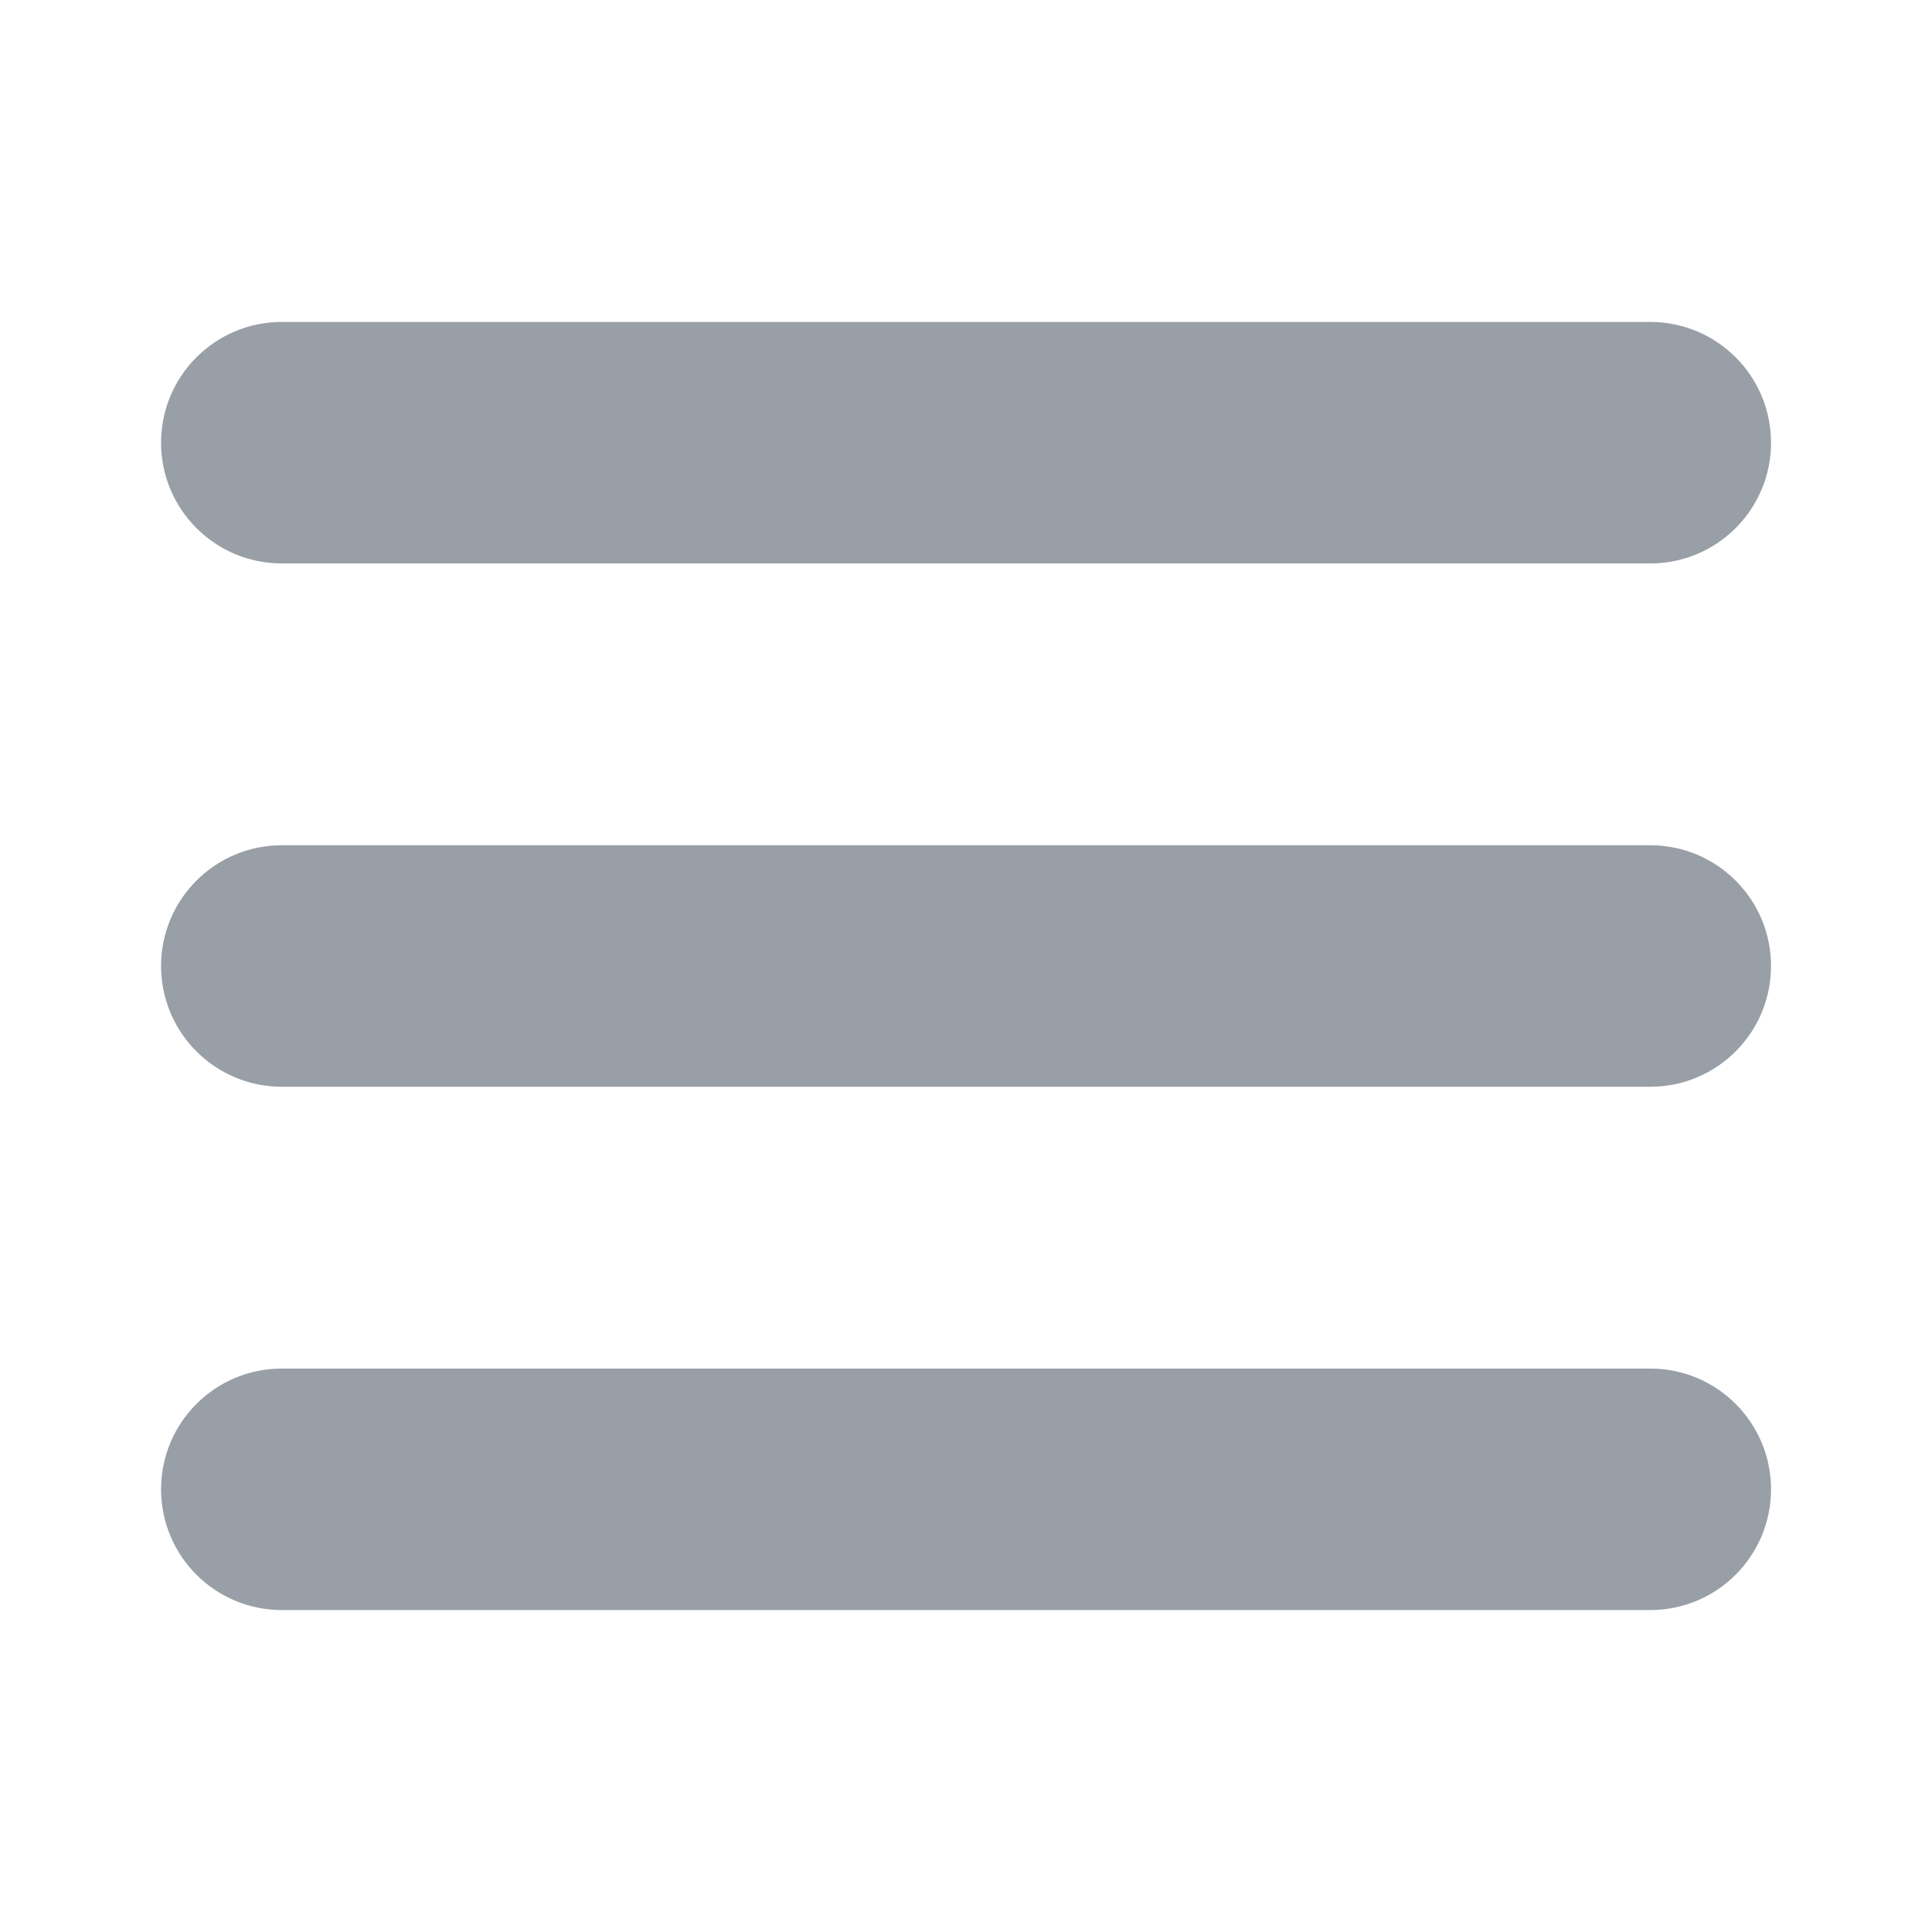
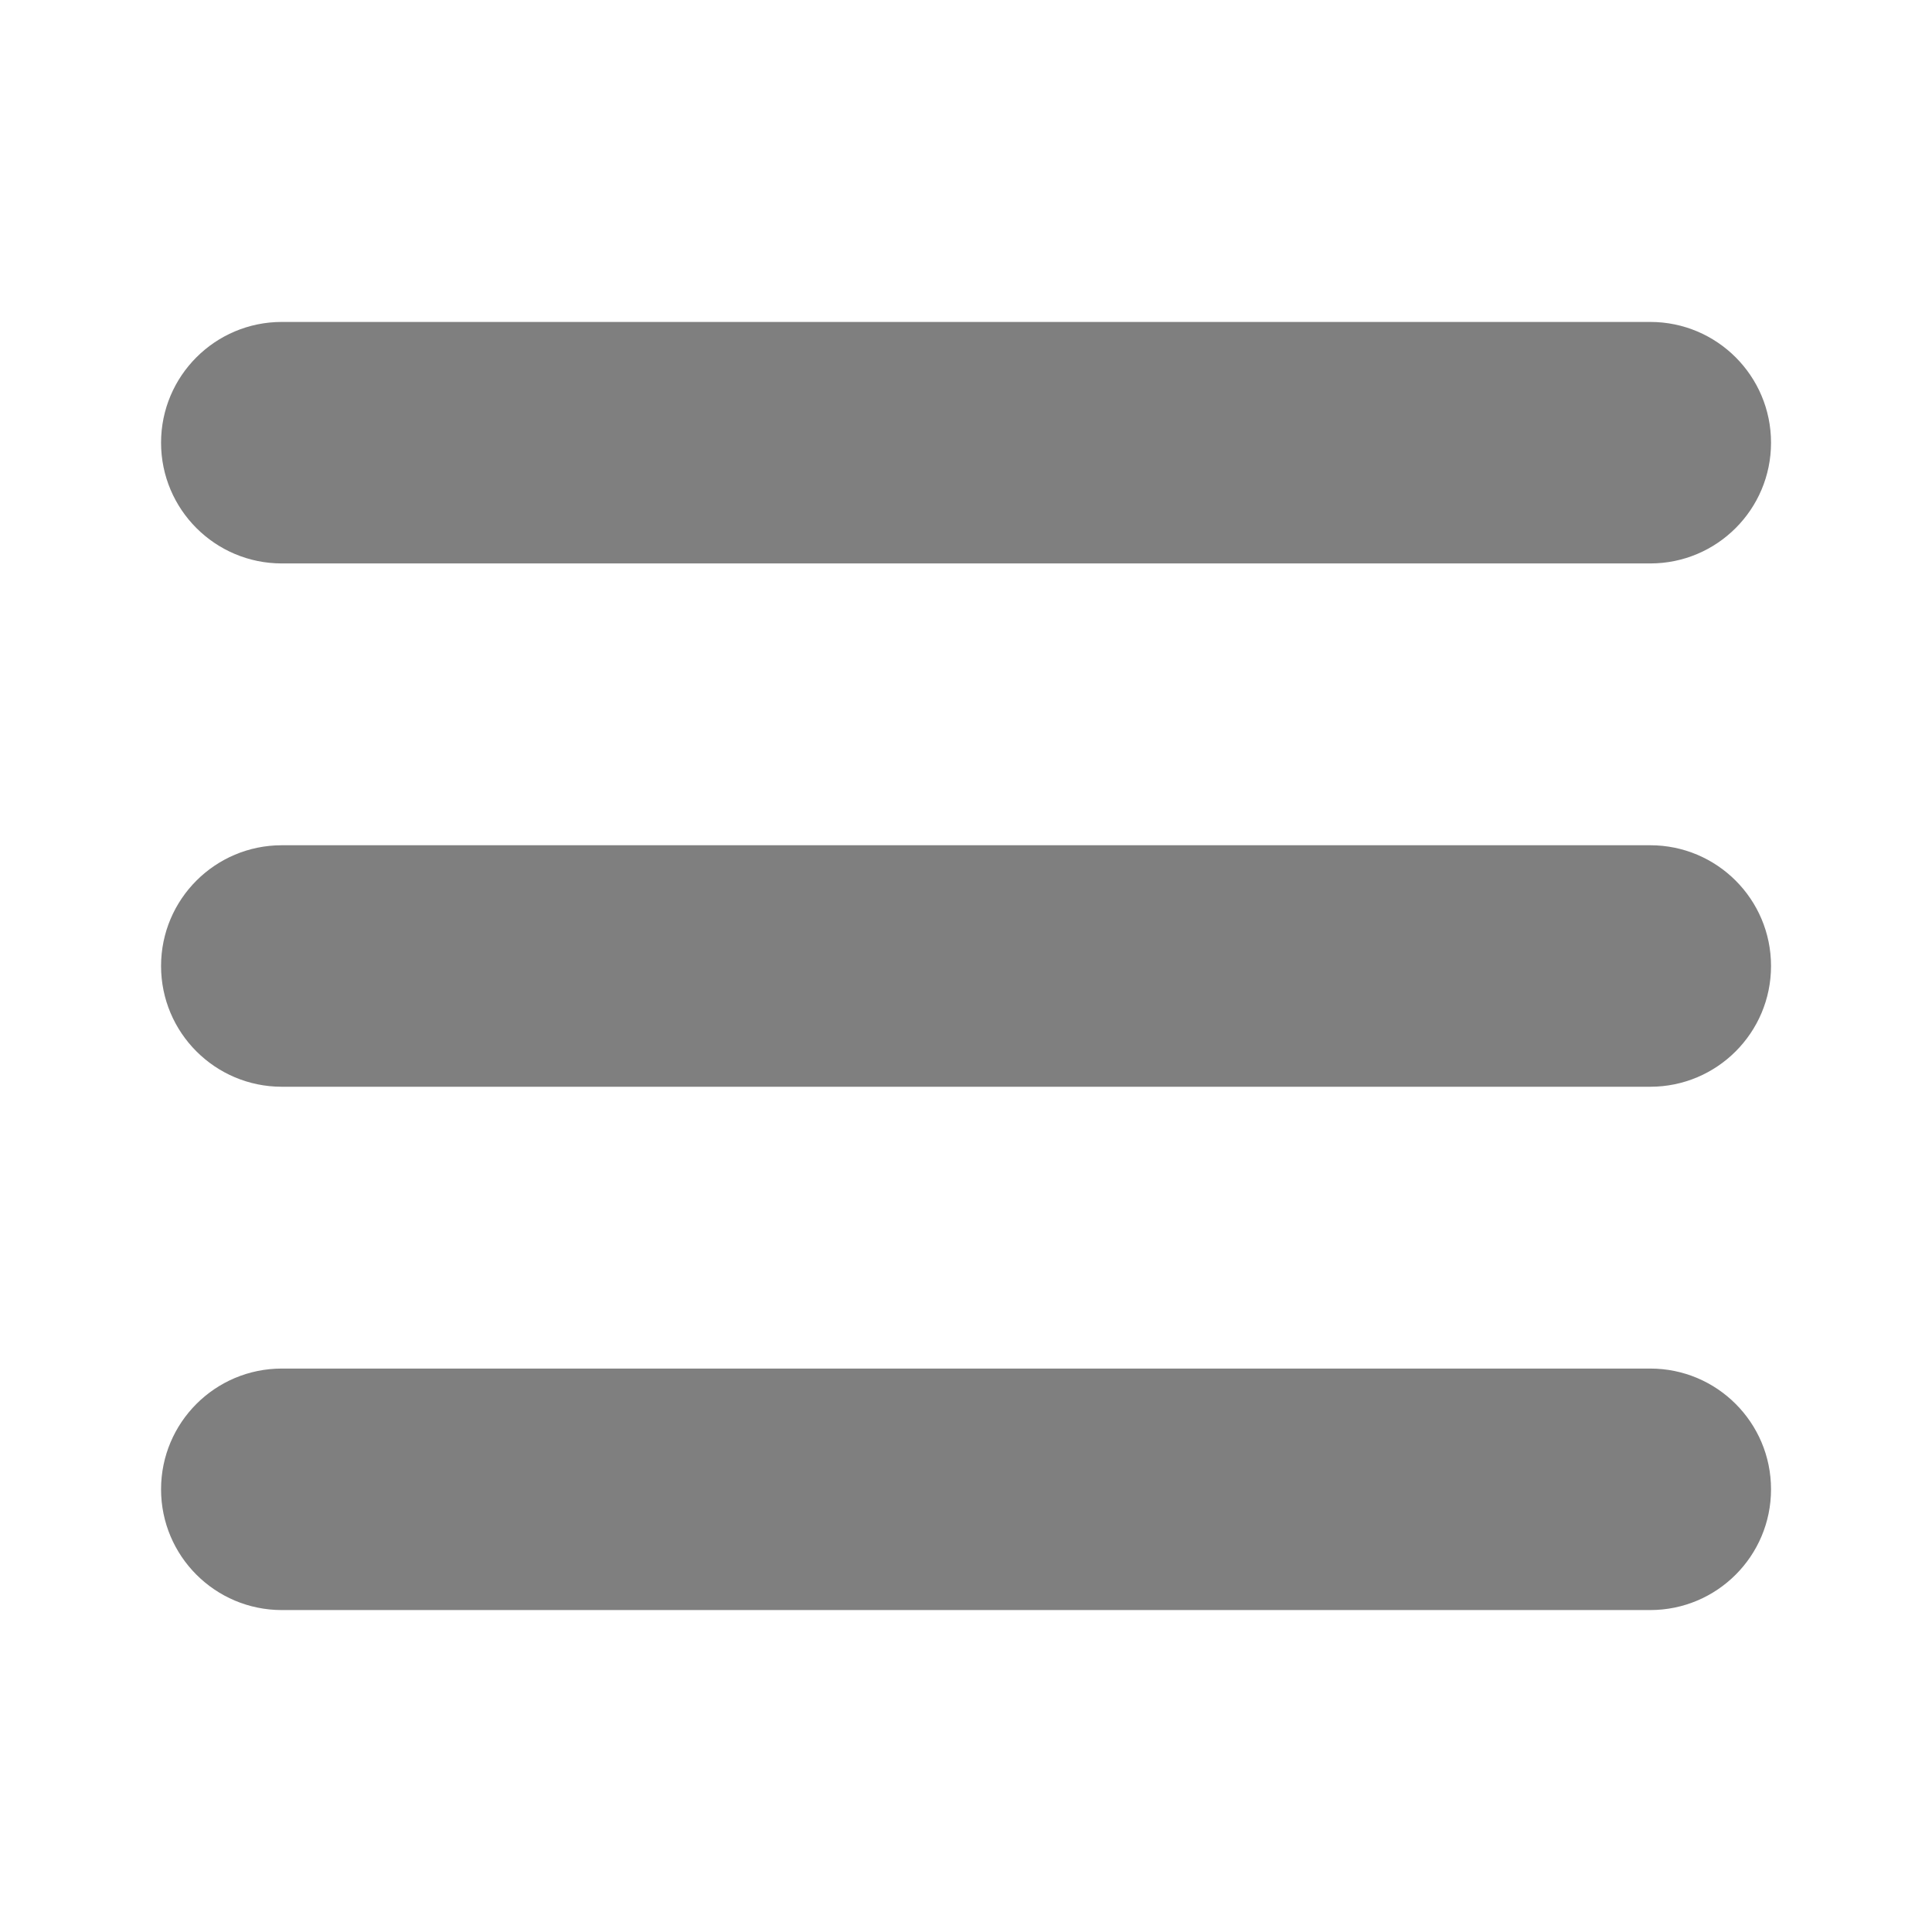
<svg xmlns="http://www.w3.org/2000/svg" width="22" height="22" viewBox="0 0 22 22" fill="none">
  <g opacity="0.5">
-     <rect x="1.834" y="3.666" width="18.333" height="2.75" rx="1.375" fill="#333F4E" />
-     <rect x="1.834" y="9.625" width="18.333" height="2.75" rx="1.375" fill="#333F4E" />
-     <rect x="1.834" y="15.584" width="18.333" height="2.75" rx="1.375" fill="#333F4E" />
+     <rect x="1.834" y="3.666" width="18.333" height="2.75" rx="1.375" fill="currentColor" />
+     <rect x="1.834" y="9.625" width="18.333" height="2.75" rx="1.375" fill="currentColor" />
+     <rect x="1.834" y="15.584" width="18.333" height="2.75" rx="1.375" fill="currentColor" />
  </g>
</svg>
